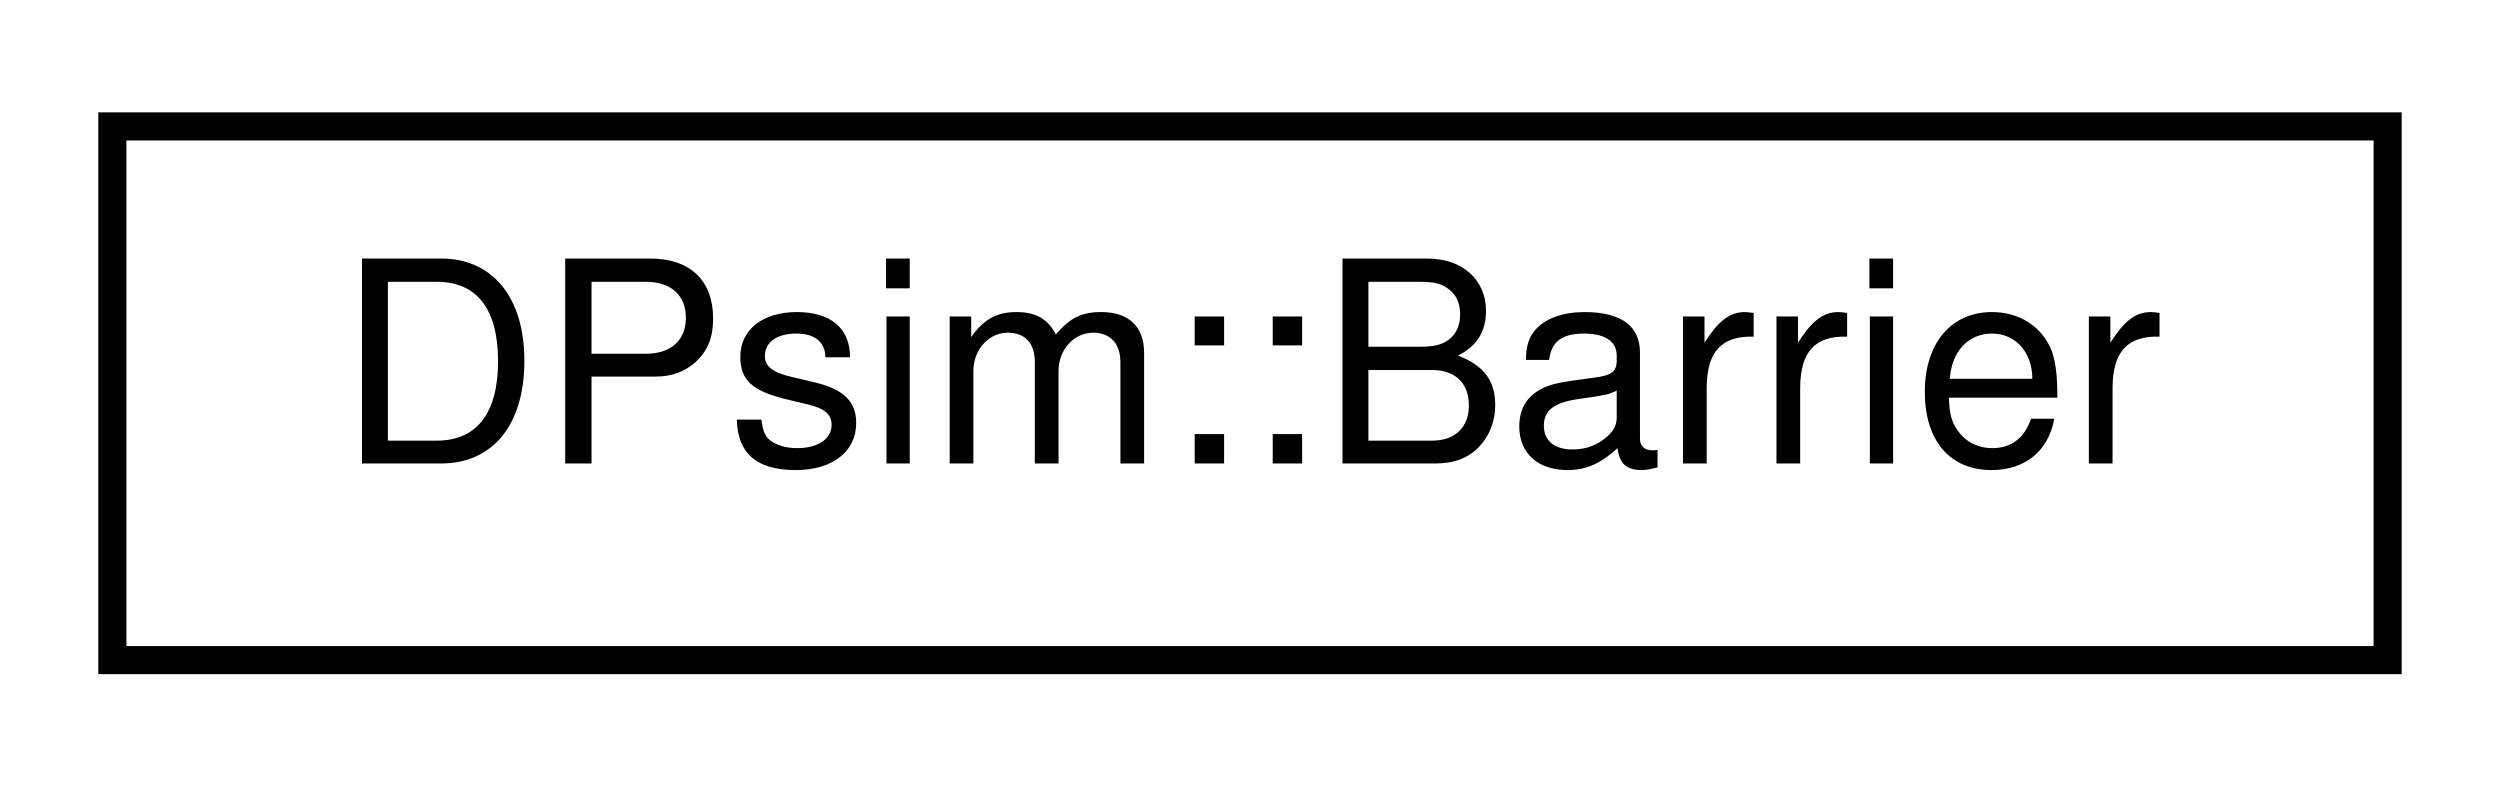
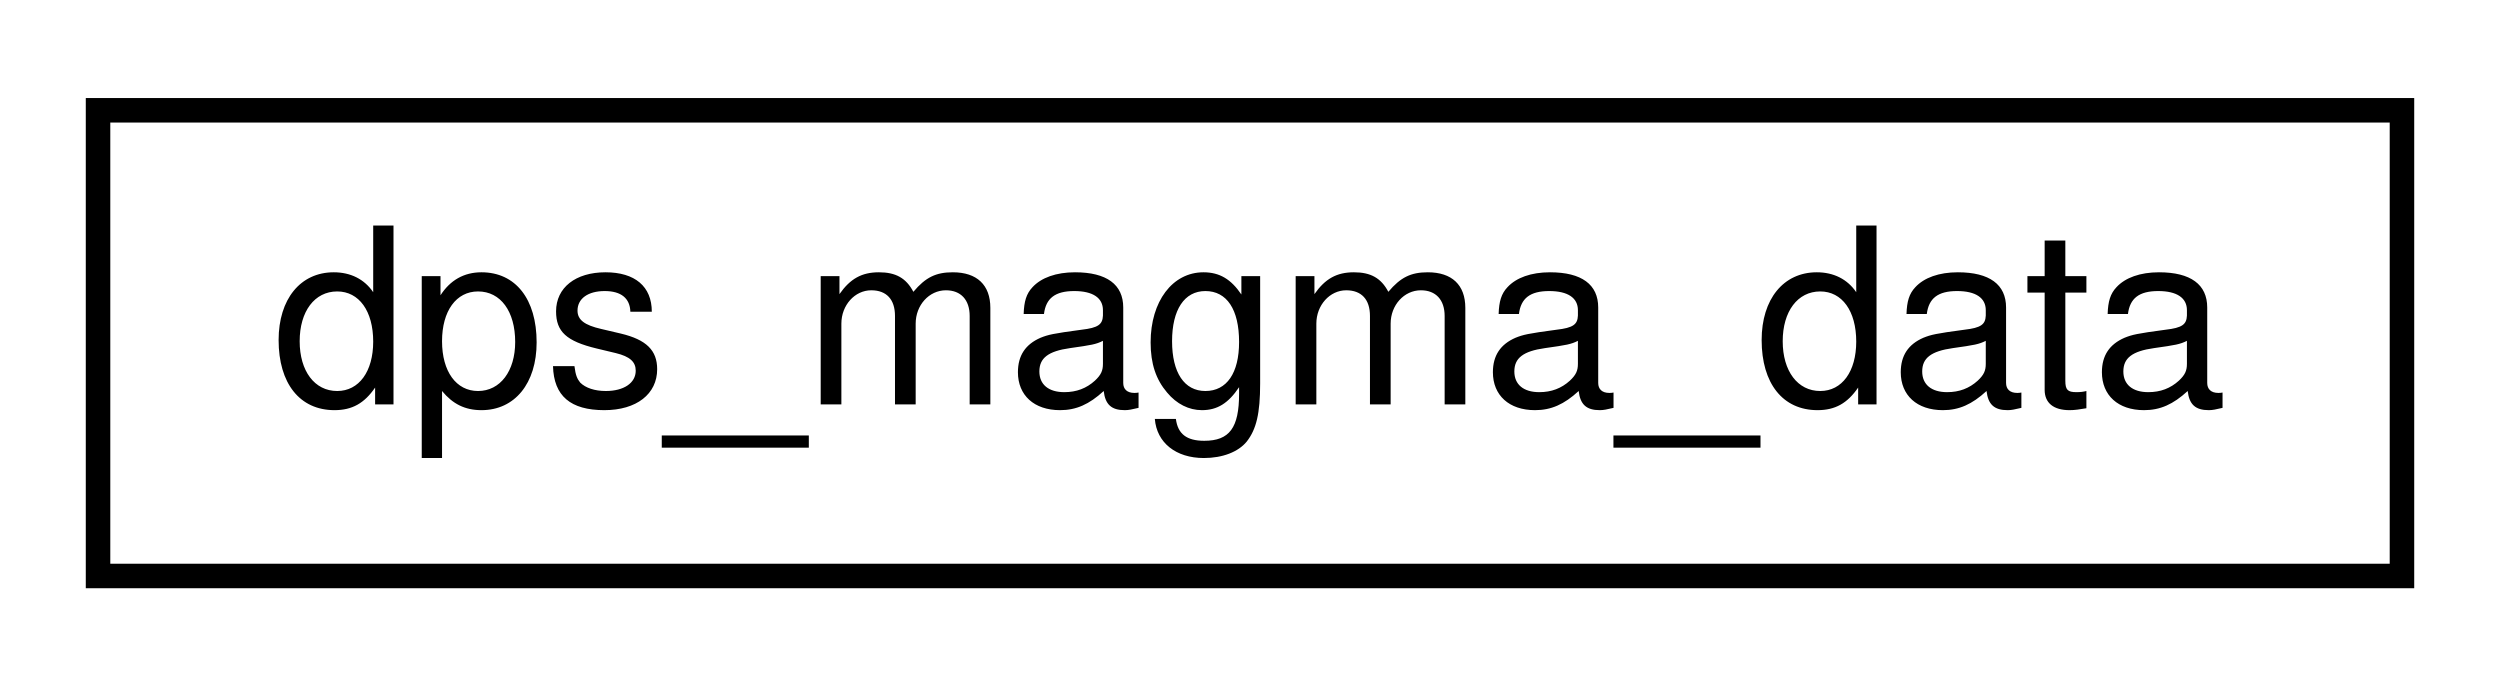
- <svg xmlns="http://www.w3.org/2000/svg" xmlns:xlink="http://www.w3.org/1999/xlink" width="89pt" height="28pt" viewBox="0.00 0.00 89.00 28.00">
+ <svg xmlns="http://www.w3.org/2000/svg" xmlns:xlink="http://www.w3.org/1999/xlink" width="102pt" height="28pt" viewBox="0.00 0.00 102.00 28.00">
  <g id="graph0" class="graph" transform="scale(1 1) rotate(0) translate(4 24)">
    <g id="node1" class="node">
      <g id="a_node1">
-         <a xlink:href="class_d_psim_1_1_barrier.html" target="_top" xlink:title=" ">
-           <polygon fill="none" stroke="black" points="0,-0.5 0,-19.5 81,-19.5 81,-0.5 0,-0.5" />
-           <text text-anchor="middle" x="40.5" y="-7.5" font-family="Helvetica" font-size="10.00">DPsim::Barrier</text>
+         <a xlink:href="structdps__magma__data.html" target="_top" xlink:title=" ">
+           <polygon fill="none" stroke="black" points="0,-0.5 0,-19.5 94,-19.5 94,-0.5 0,-0.5" />
+           <text text-anchor="middle" x="47" y="-7.5" font-family="Helvetica" font-size="10.00">dps_magma_data</text>
        </a>
      </g>
    </g>
  </g>
</svg>
